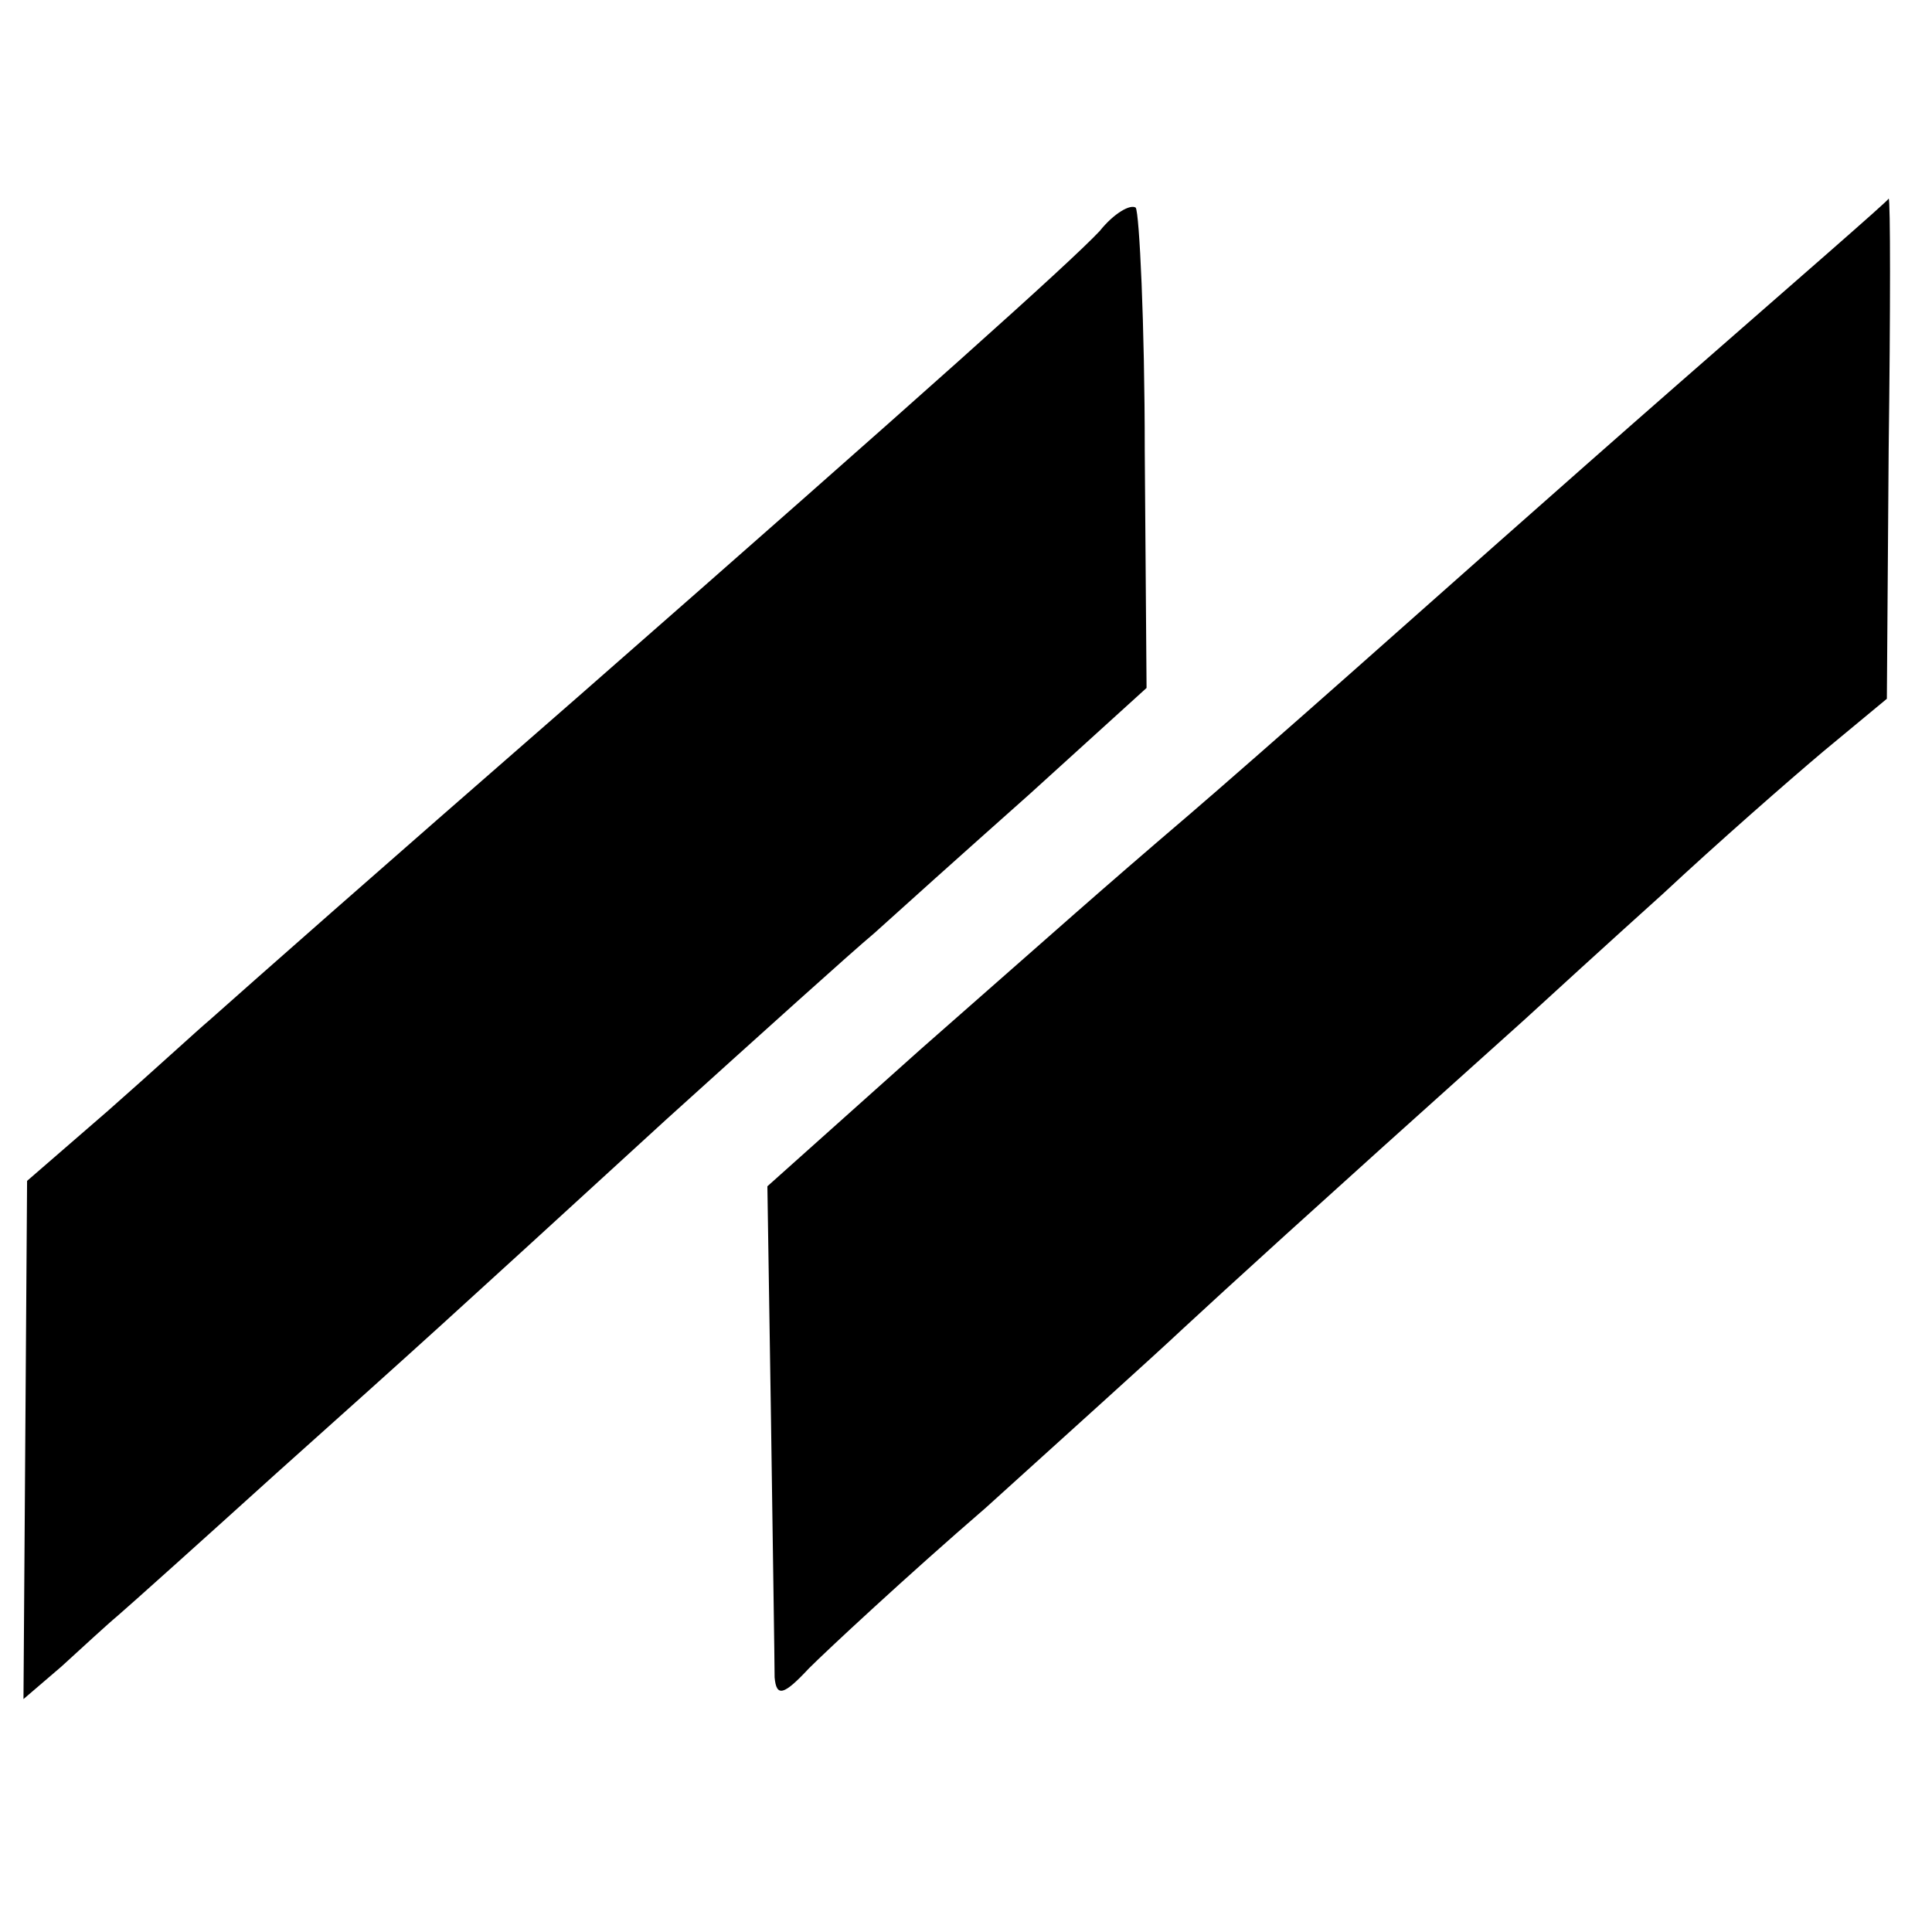
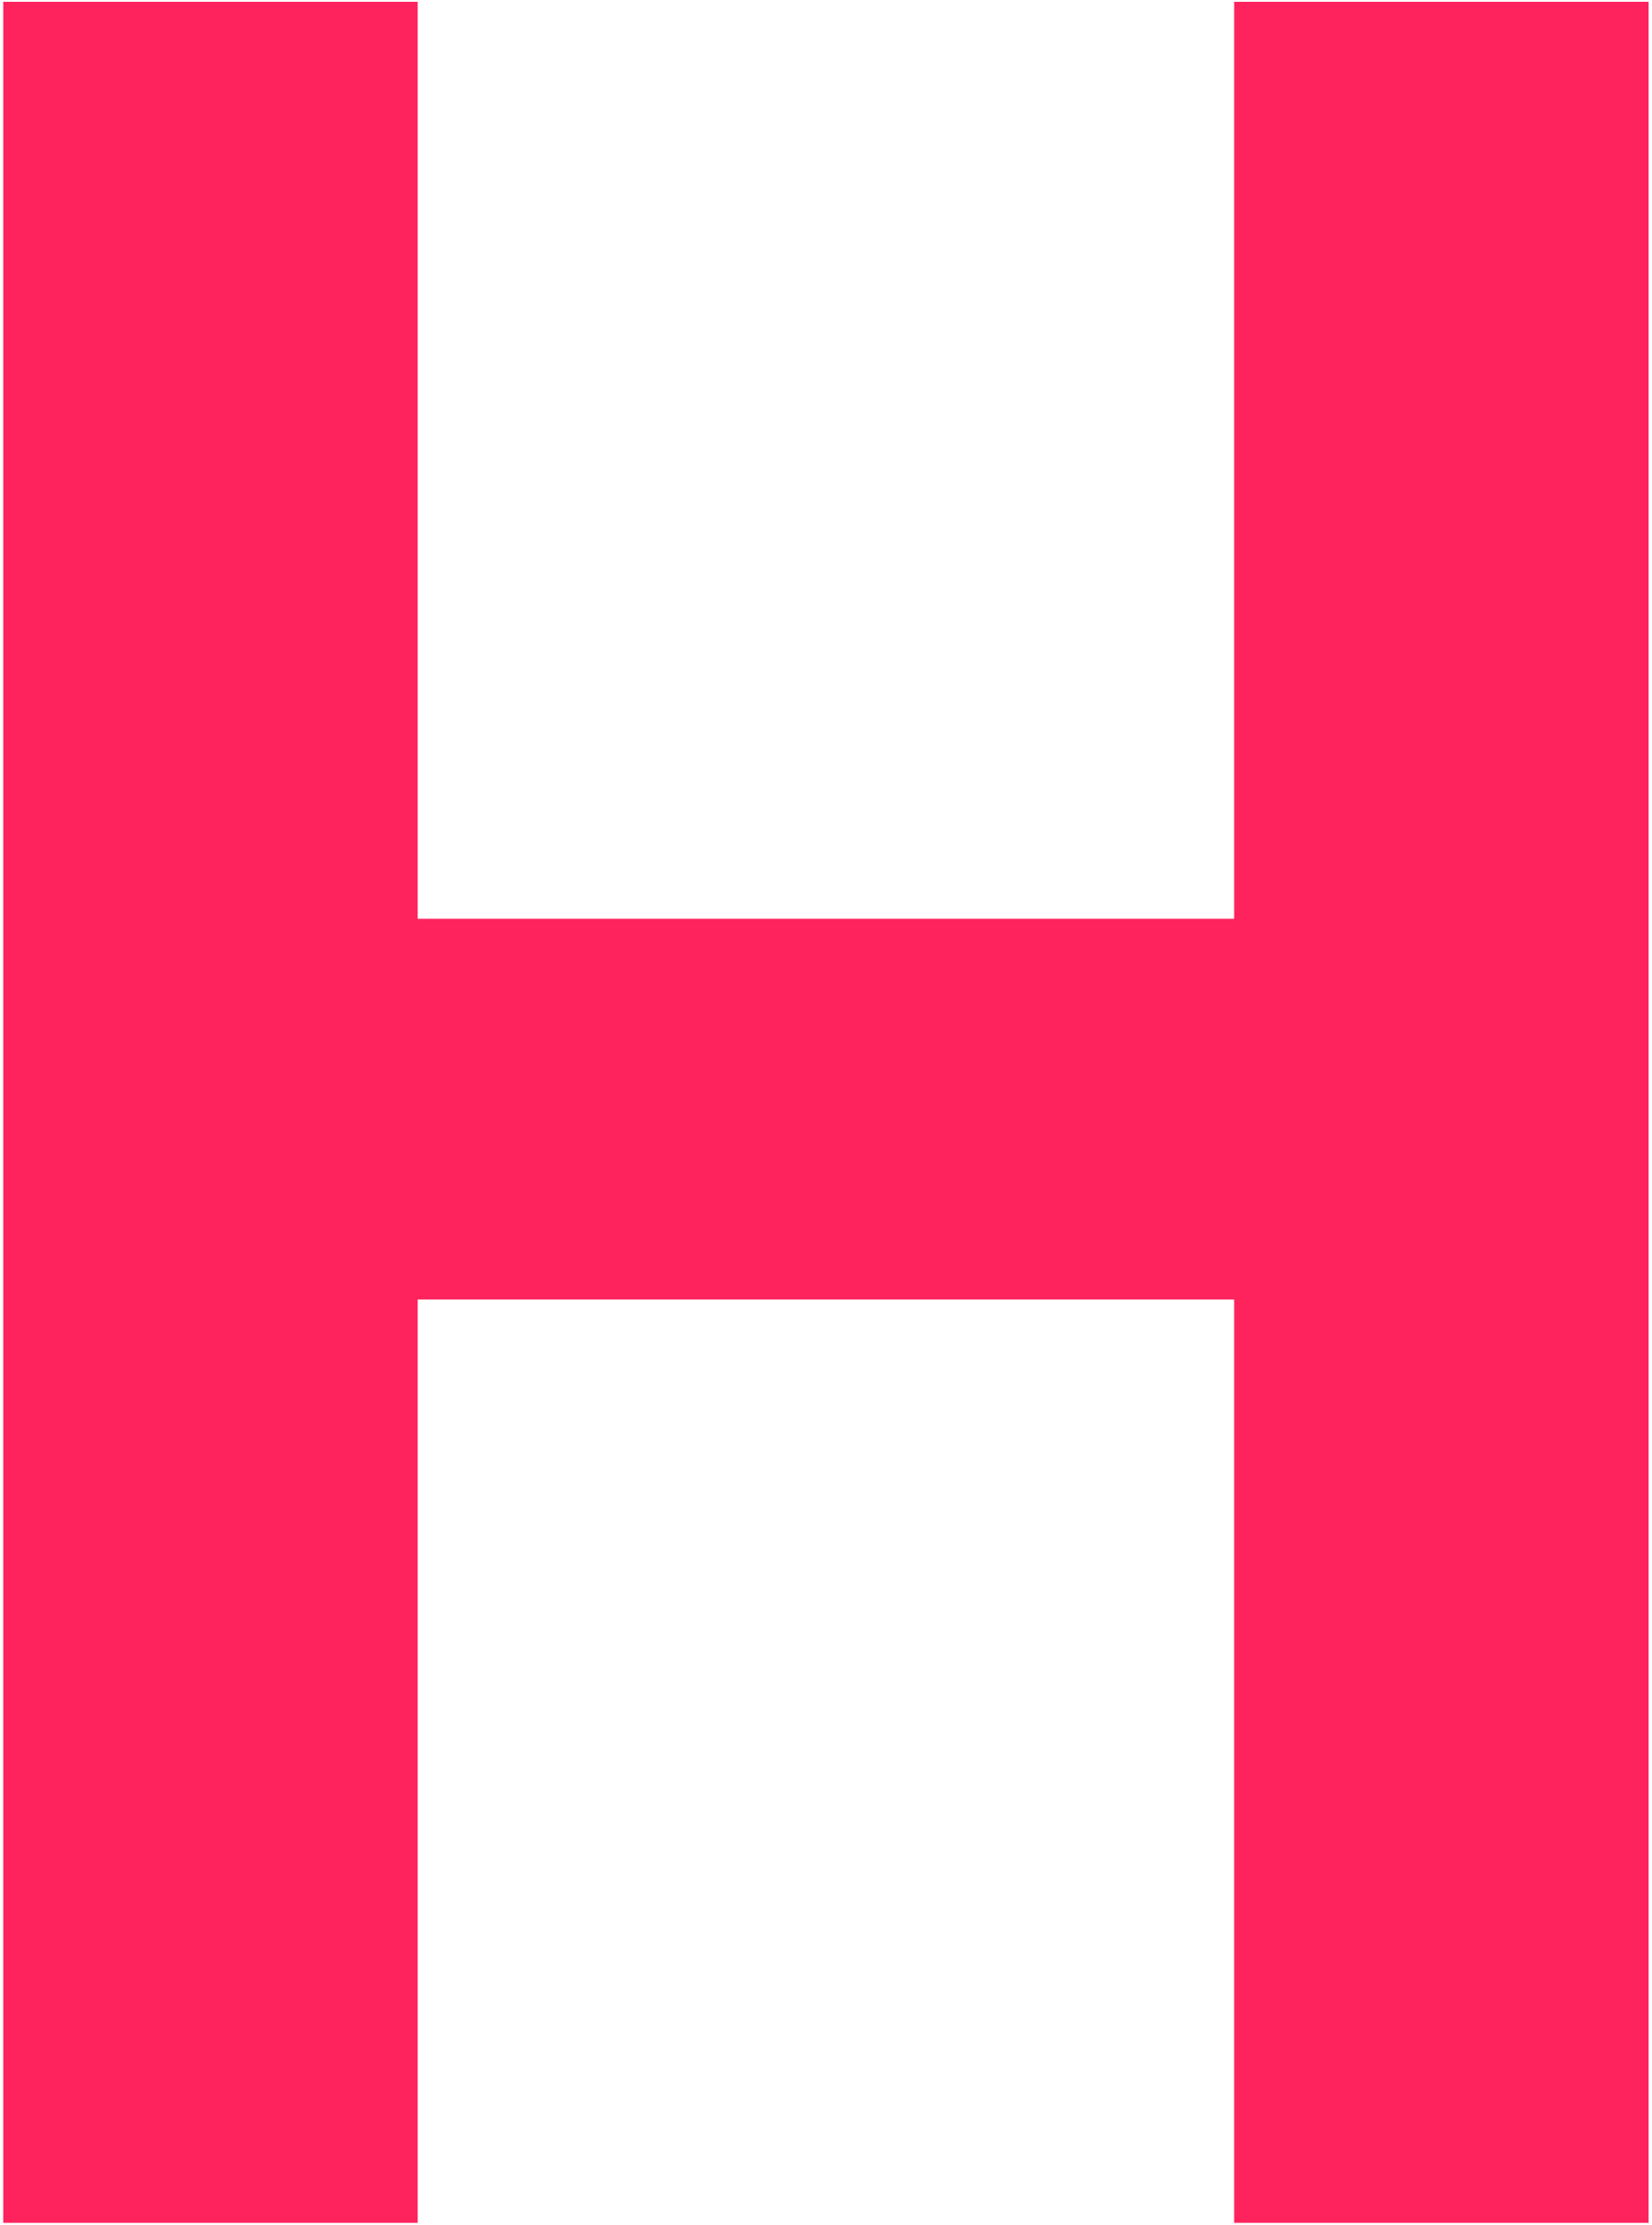
- <svg xmlns="http://www.w3.org/2000/svg" version="1.0" width="107pt" height="107pt" viewBox="0 0 107 107" preserveAspectRatio="xMidYMid meet">
-   <g transform="translate(0,107) scale(0.1,-0.1)" fill="#000000" stroke="none">
-     <path d="M609 942 c-17 -18 -95 -88 -289 -258 -117 -102 -177 -155 -204 -179 -6 -5 -31 -28 -56 -50 l-45 -39 -1 -144 -1 -143 21 18 c11 10 25 23 31 28 7 6 46 41 88 79 86 77 86 77 216 196 52 47 103 93 115 103 11 10 50 45 86 77 l65 59 -1 131 c0 71 -3 132 -5 135 -3 2 -12 -3 -20 -13z" />
-     <path d="M929 857 c-64 -56 -145 -128 -180 -159 -35 -31 -75 -66 -89 -78 -55 -47 -68 -59 -150 -131 l-85 -76 2 -129 c1 -71 2 -135 2 -143 1 -11 5 -10 19 5 10 10 54 51 98 89 43 39 92 83 109 99 26 24 63 58 189 171 12 11 47 43 77 70 30 28 70 63 89 79 l35 29 1 138 c1 77 1 139 0 139 0 -1 -53 -47 -117 -103z" />
-   </g>
+ <svg xmlns="http://www.w3.org/2000/svg" width="121" height="163" viewBox="0 0 121 163" fill="none">
+   <path d="M0.236 162.842V0.132H30.598V67.308H90.401V0.132H120.763V162.842H90.401V95.201H30.598V162.842H0.236Z" fill="#FE235D" />
</svg>
